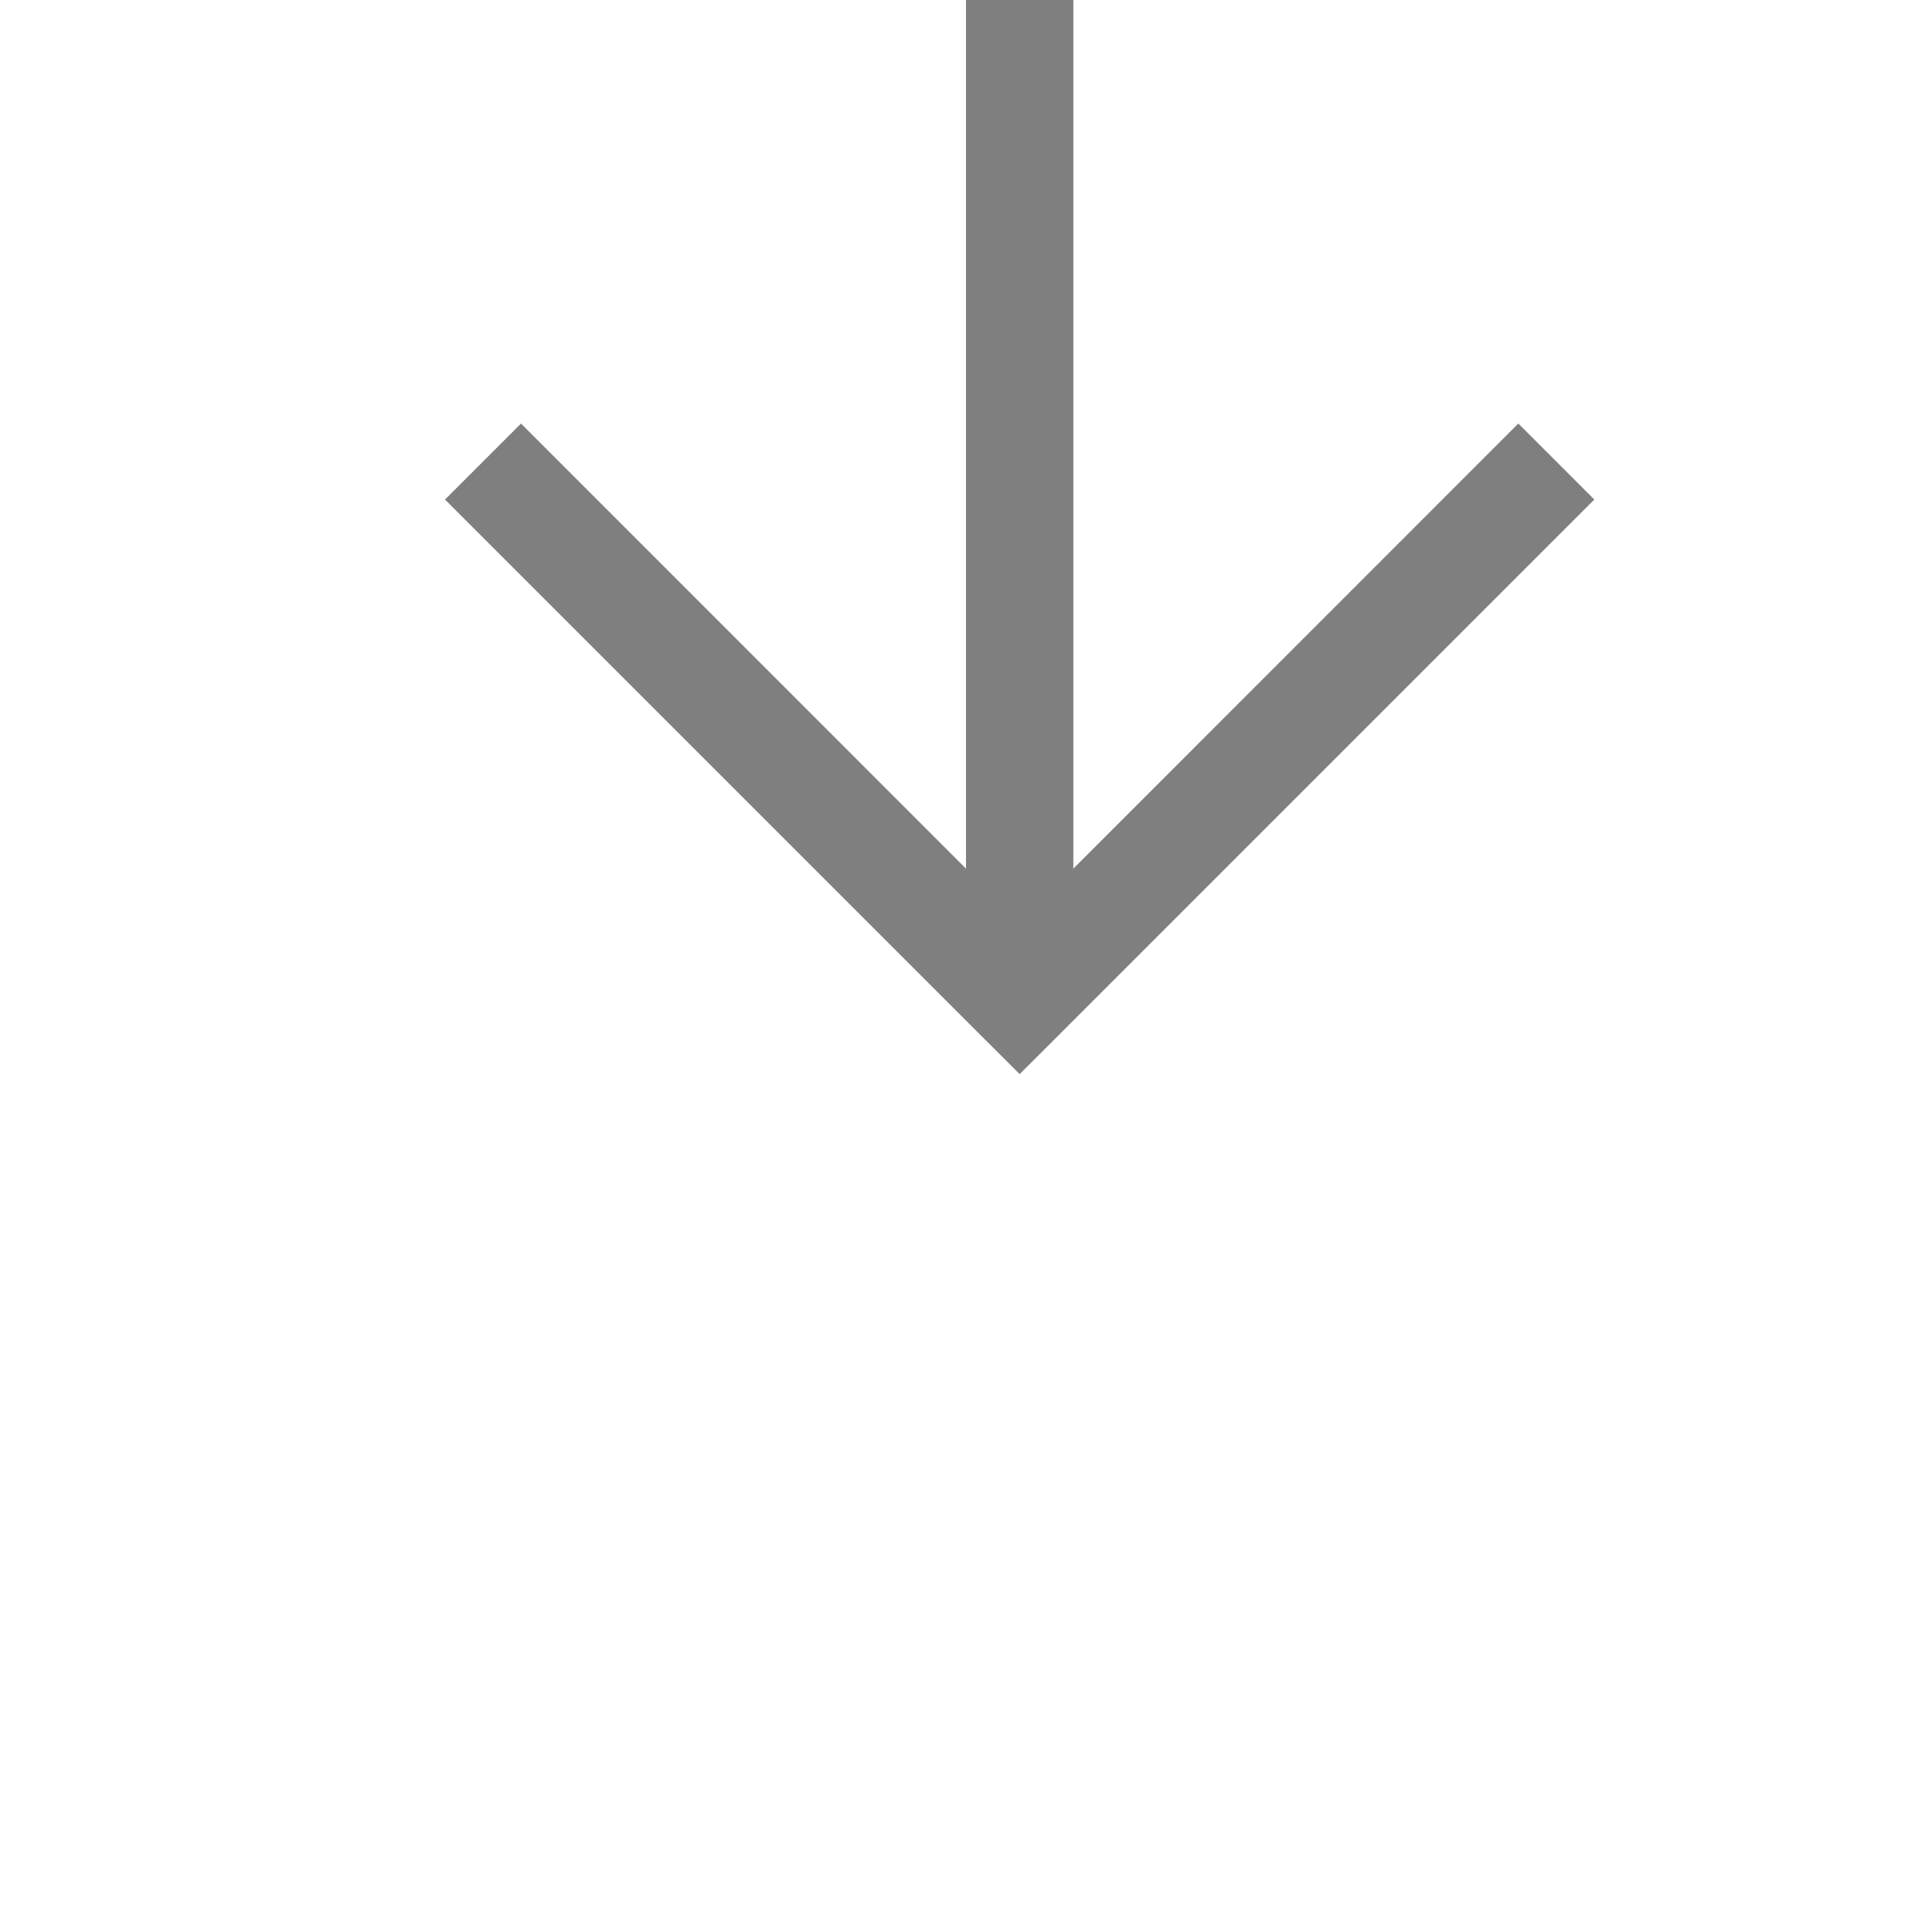
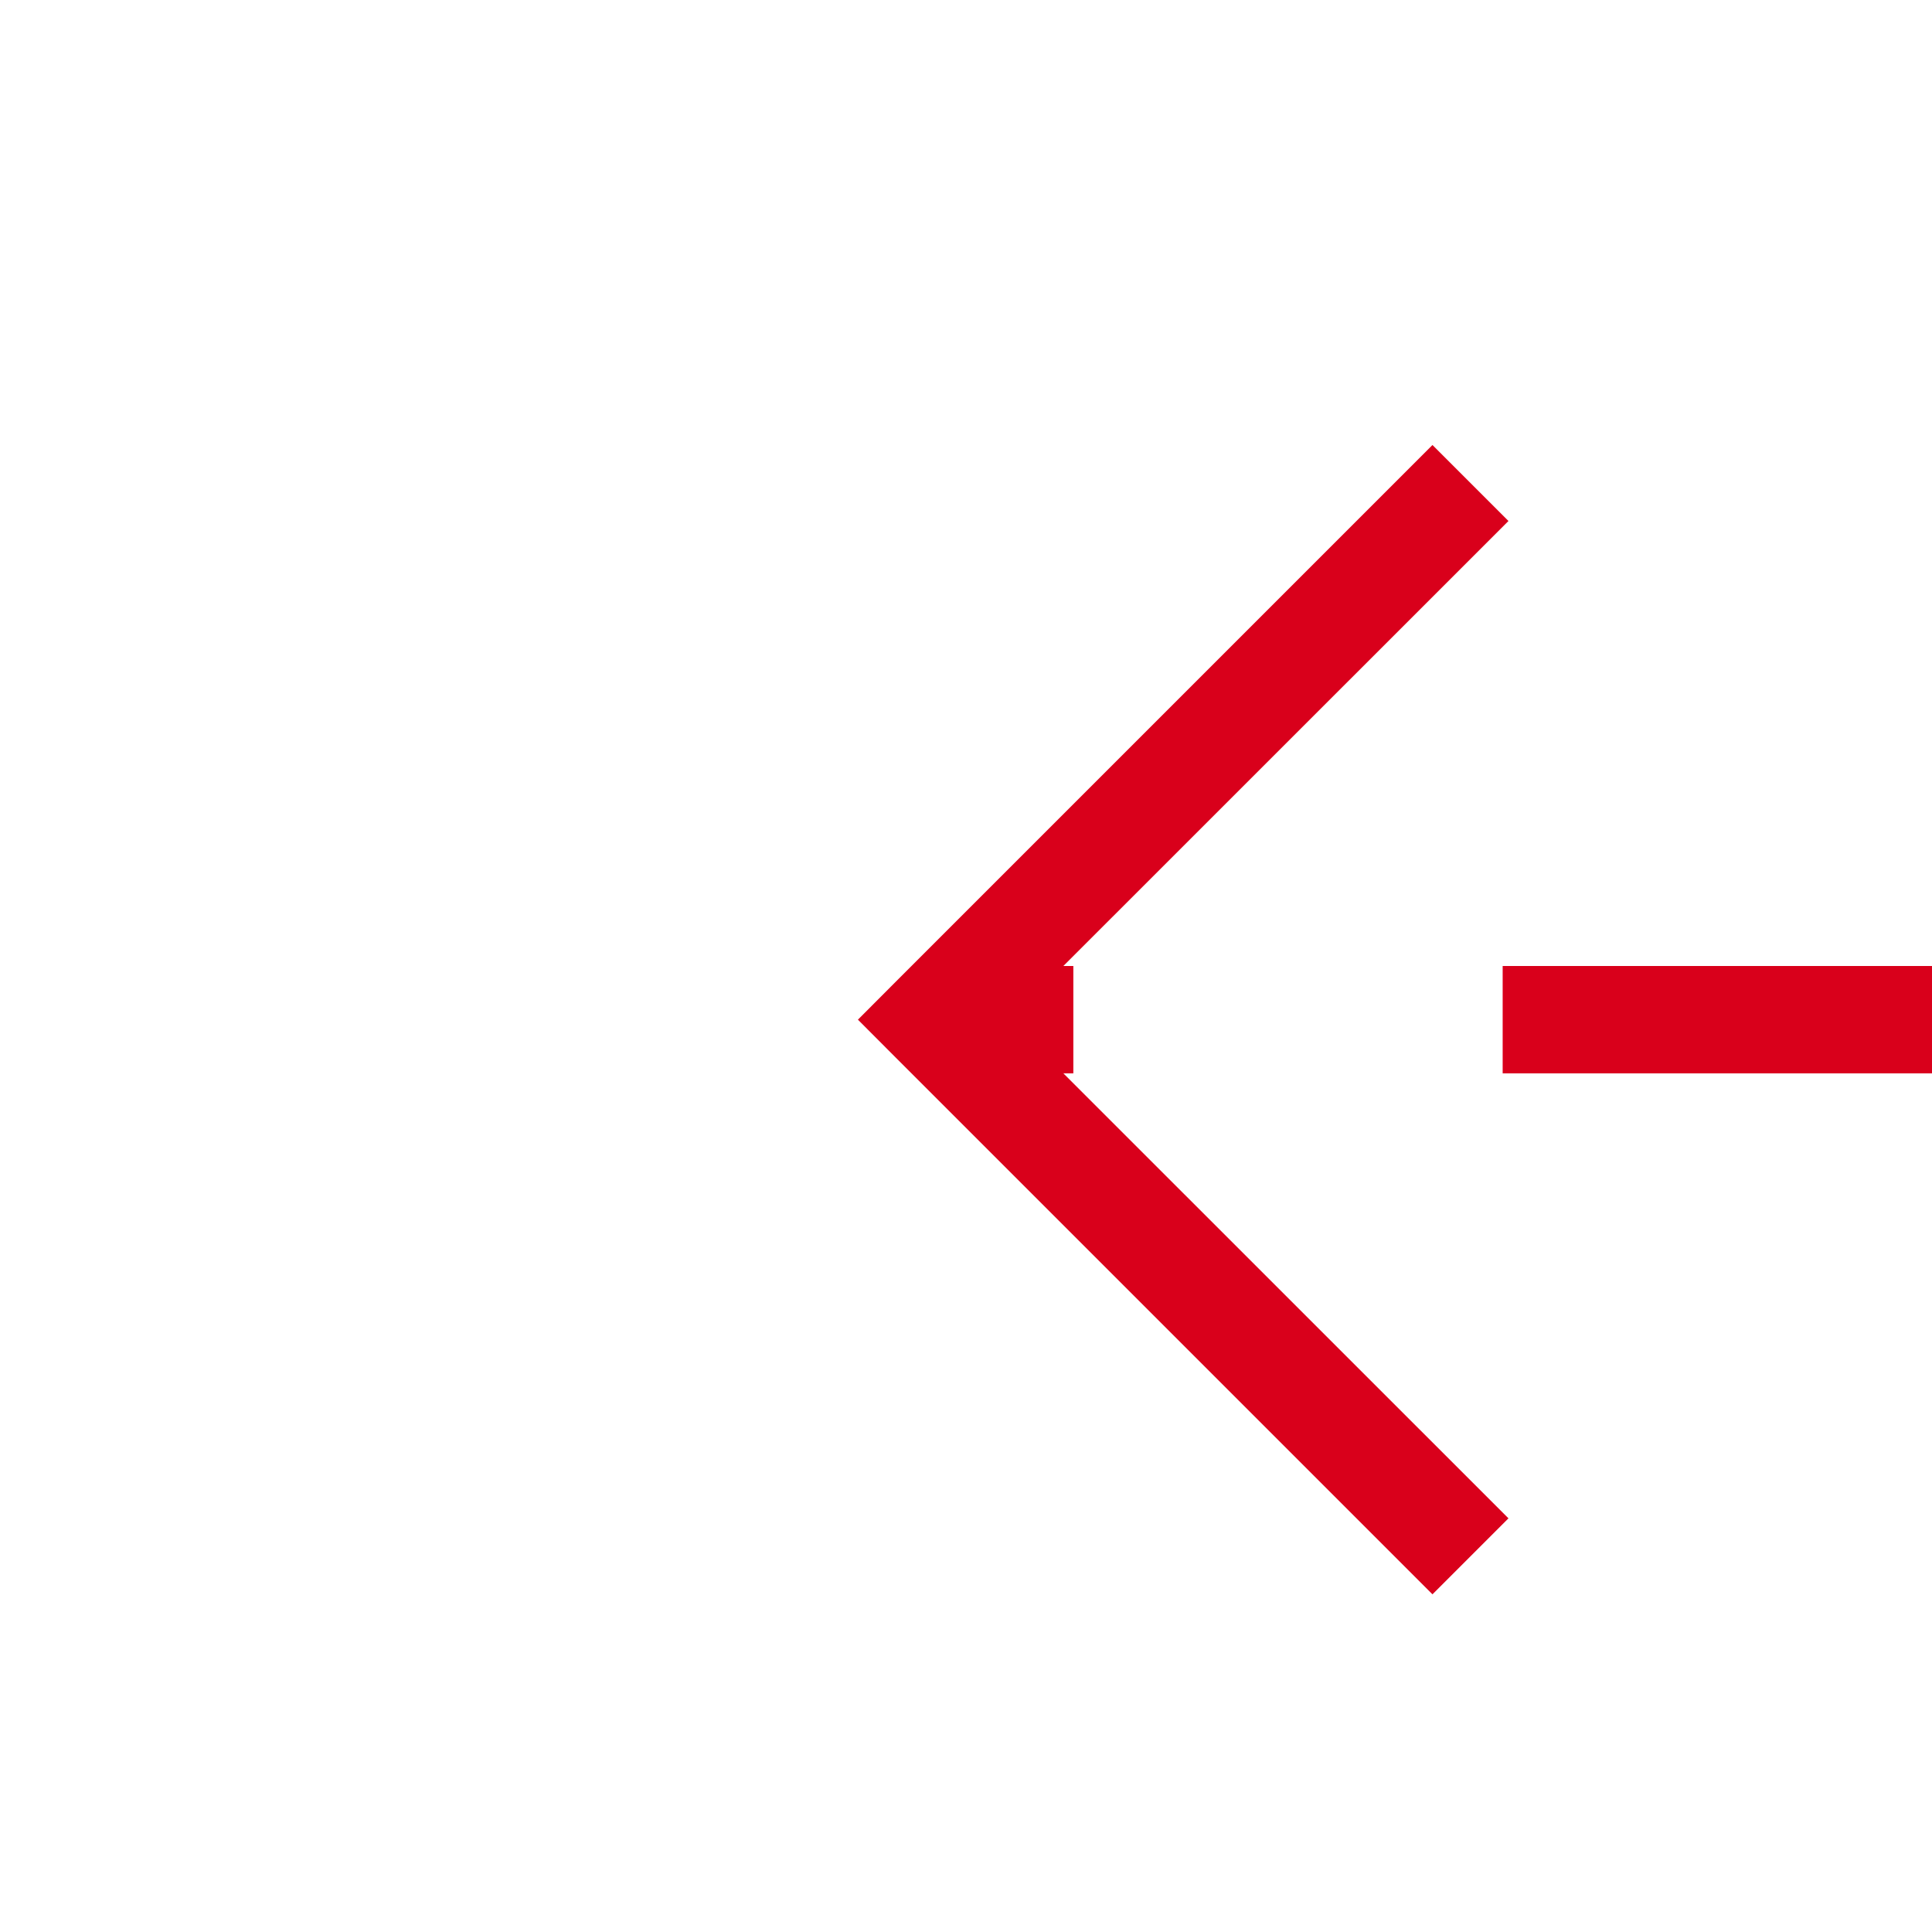
- <svg xmlns="http://www.w3.org/2000/svg" version="1.1" width="18px" height="18px" preserveAspectRatio="xMinYMid meet" viewBox="1225 359  18 16">
-   <path d="M 1234.5 314  L 1234.5 367  " stroke-width="1" stroke="#7f7f7f" fill="none" />
-   <path d="M 1239.146 361.946  L 1234.5 366.593  L 1229.854 361.946  L 1229.146 362.654  L 1234.146 367.654  L 1234.5 368.007  L 1234.854 367.654  L 1239.854 362.654  L 1239.146 361.946  Z " fill-rule="nonzero" fill="#7f7f7f" stroke="none" />
+ <svg xmlns="http://www.w3.org/2000/svg" version="1.1" width="18px" height="18px" preserveAspectRatio="xMinYMid meet" viewBox="801 276  18 16">
+   <path d="M 941 284.5  L 810 284.5  " stroke-width="1" stroke-dasharray="9,4" stroke="#d9001b" fill="none" />
+   <path d="M 815.054 289.146  L 810.407 284.5  L 815.054 279.854  L 814.346 279.146  L 809.346 284.146  L 808.993 284.5  L 809.346 284.854  L 814.346 289.854  L 815.054 289.146  Z " fill-rule="nonzero" fill="#d9001b" stroke="none" />
</svg>
